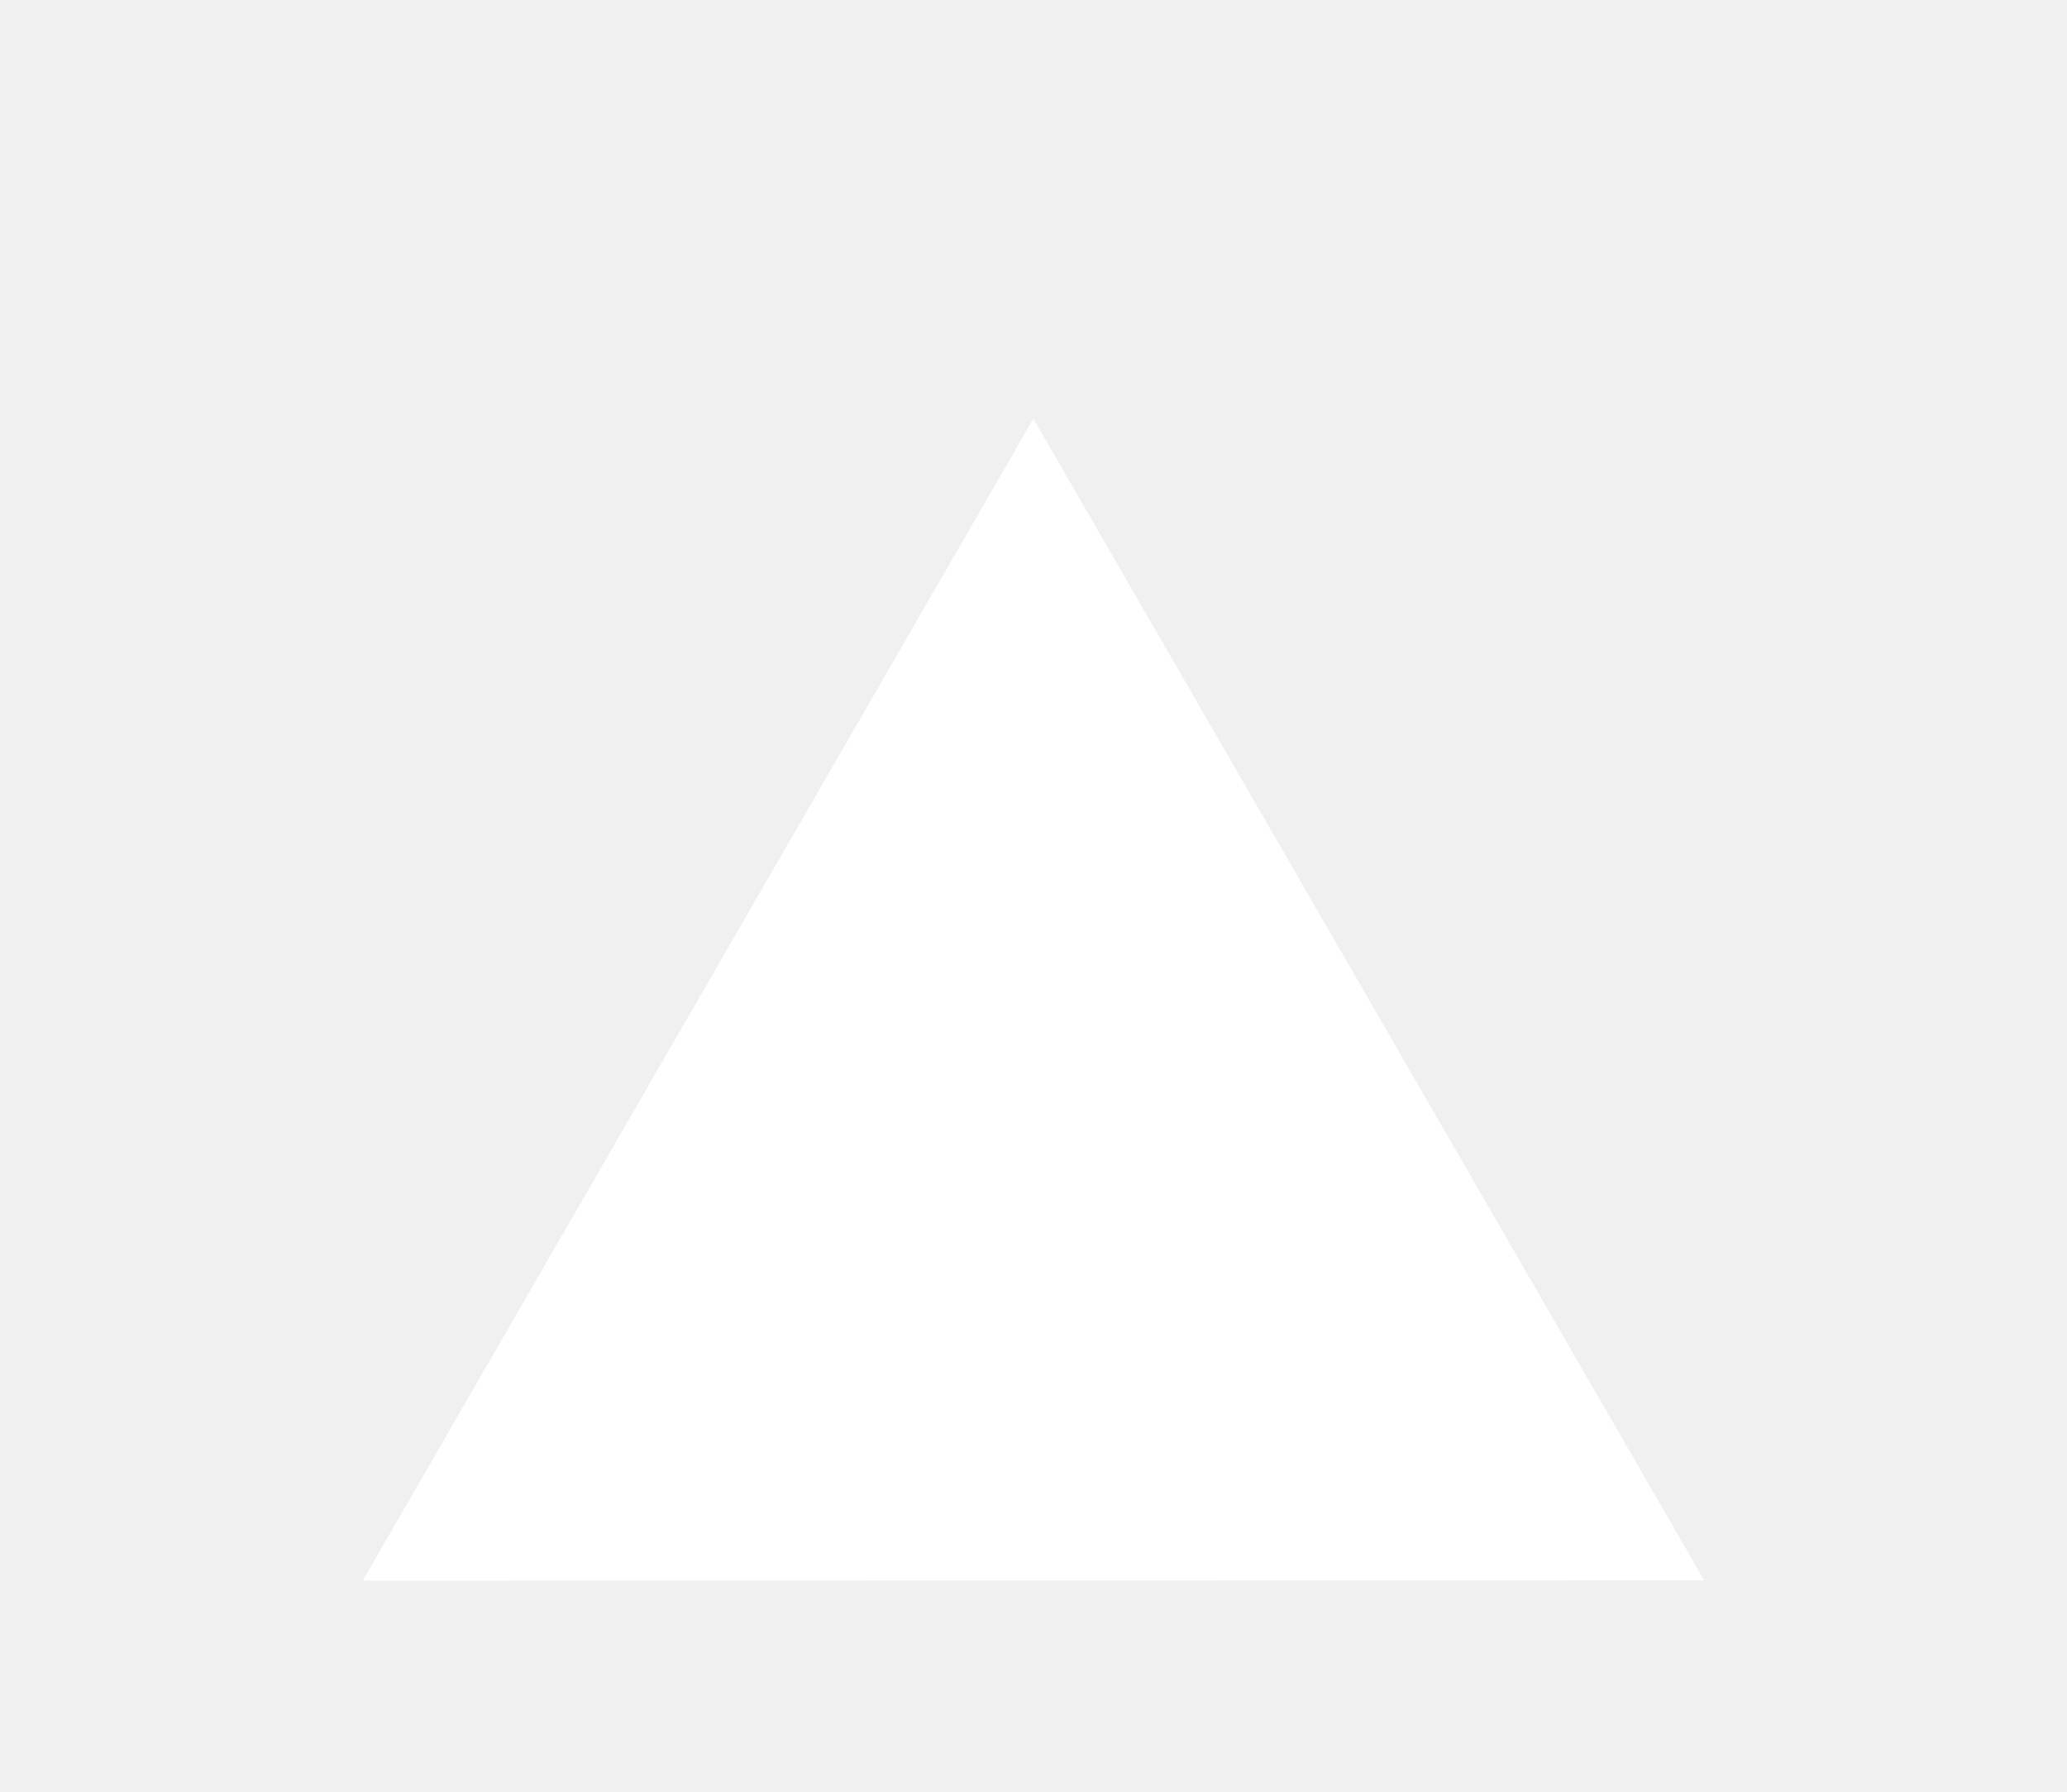
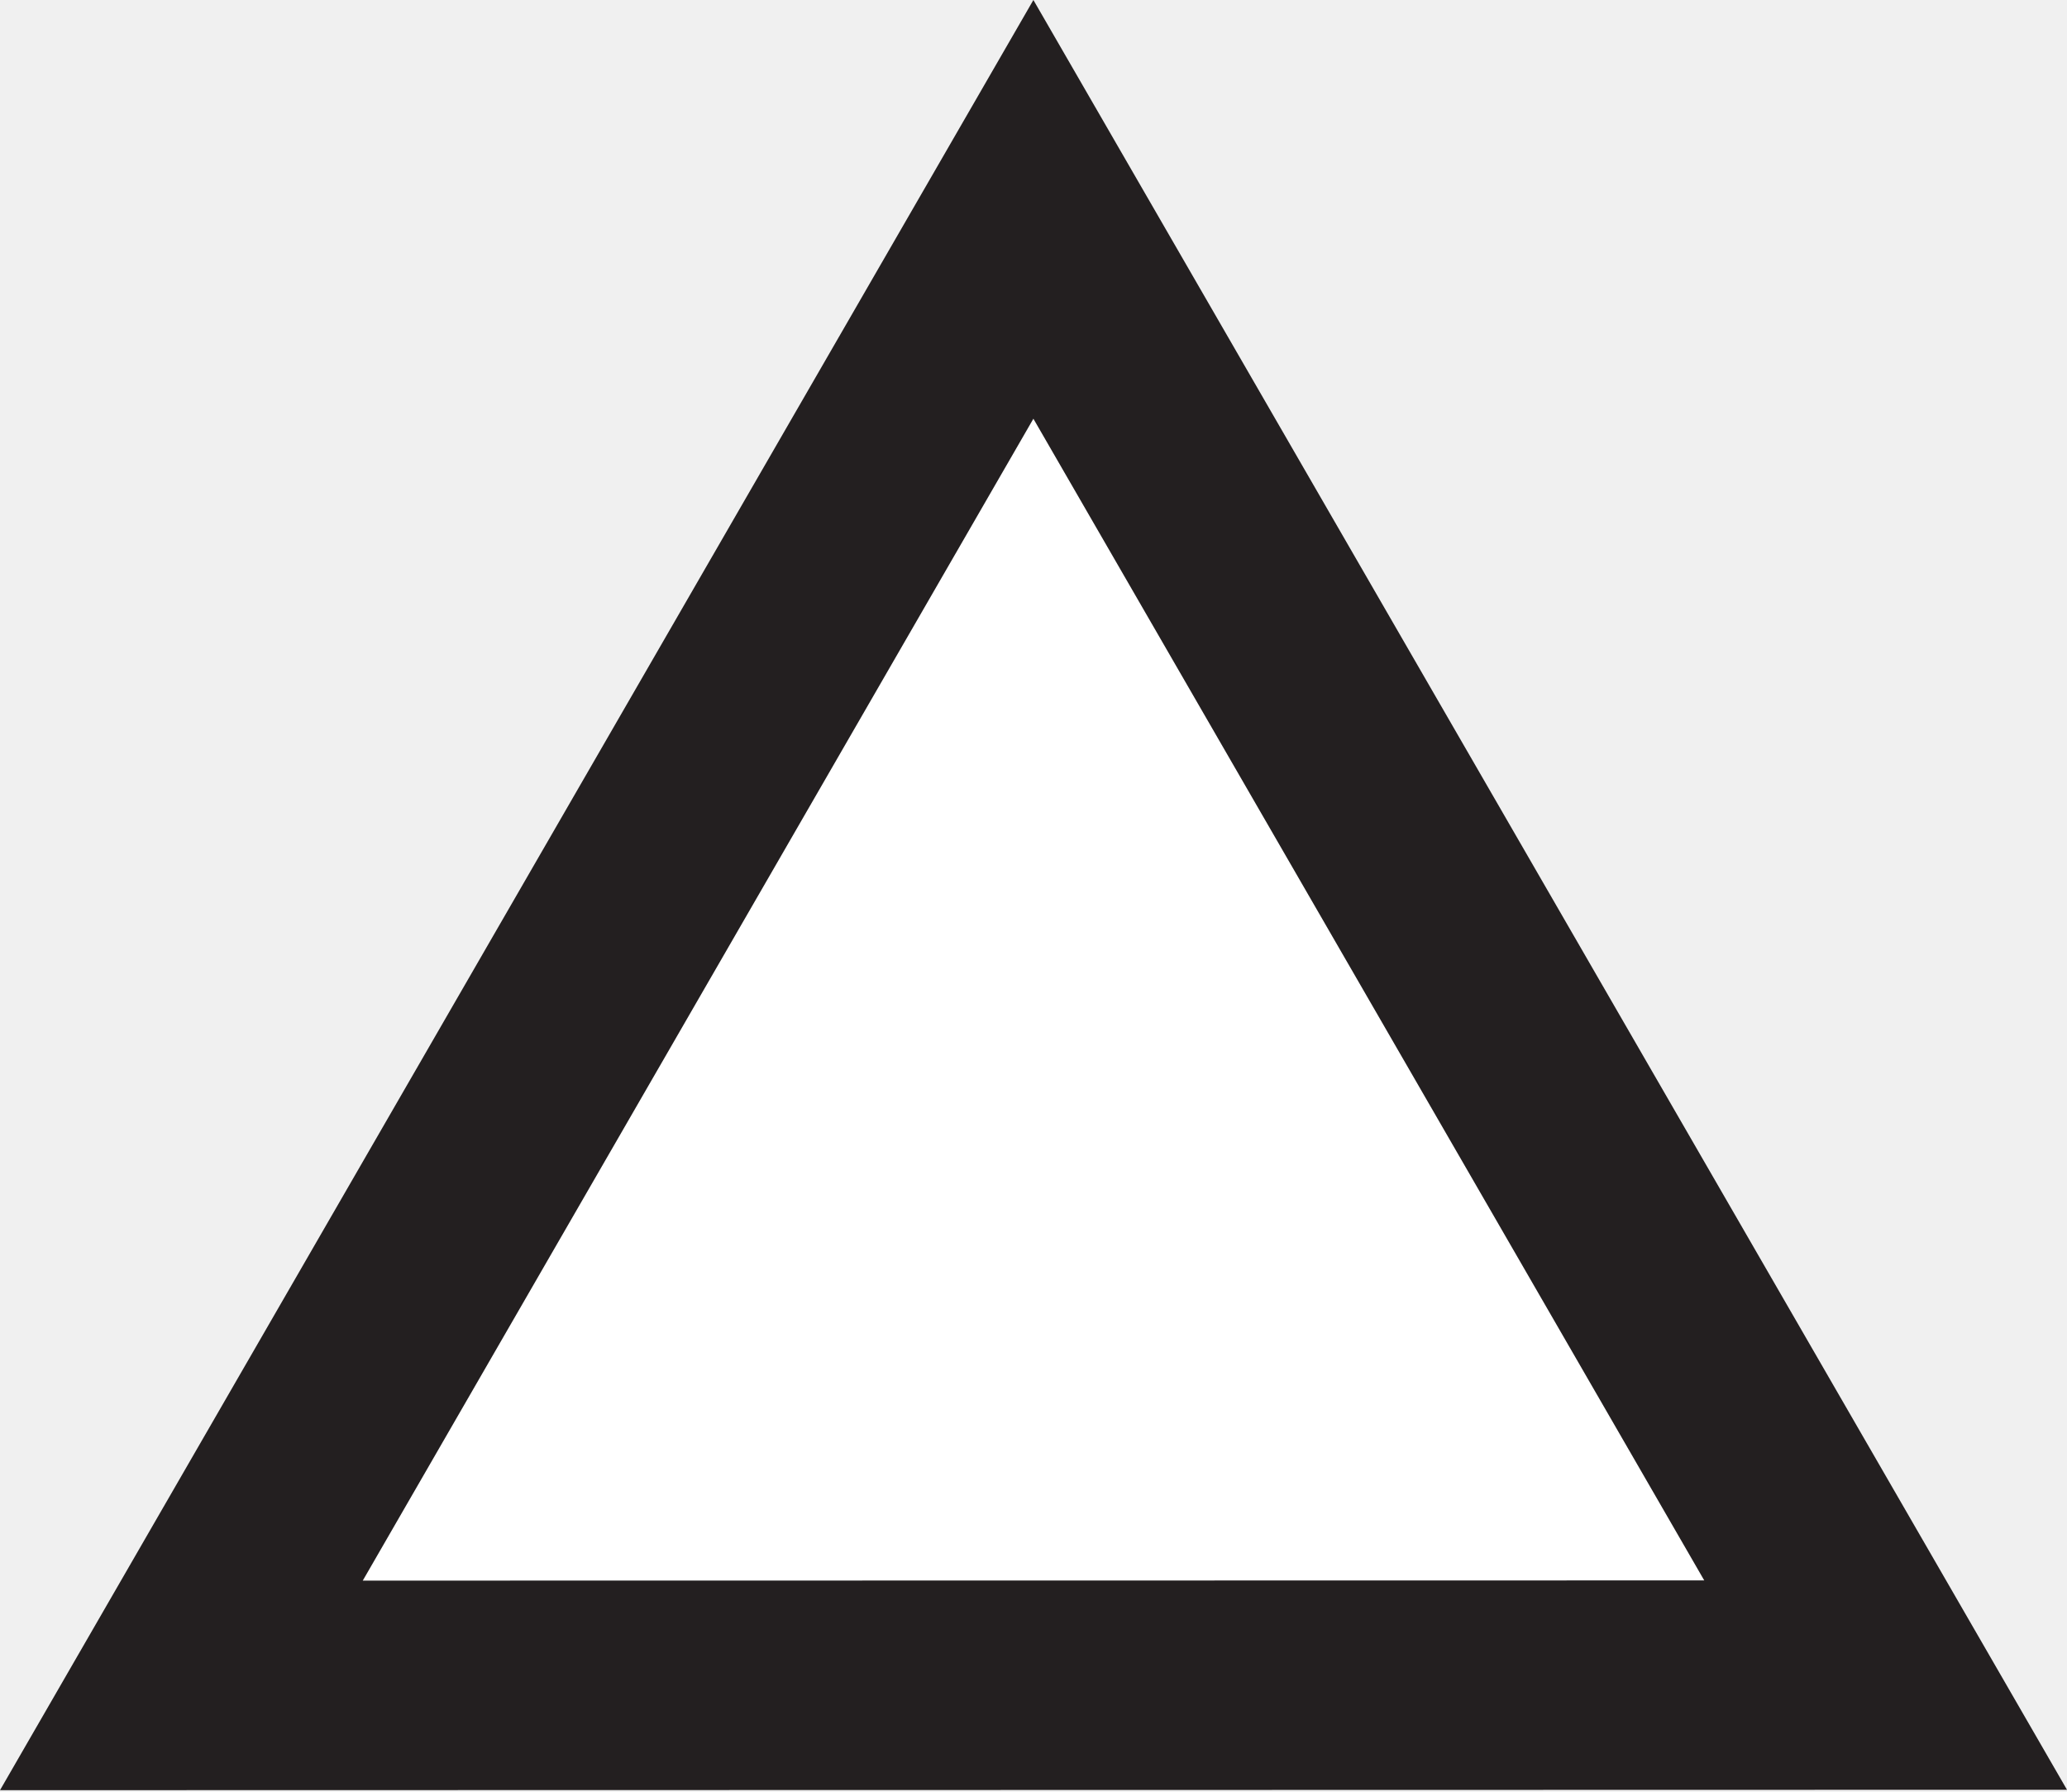
<svg xmlns="http://www.w3.org/2000/svg" id="jumpSlide" width="100%" height="100%" viewBox="0 0 45 39" version="1.1" xml:space="preserve" style="fill-rule:evenodd;clip-rule:evenodd;stroke-linejoin:round;stroke-miterlimit:2;">
  <g transform="matrix(4.55696,0,0,4.55696,22.4977,38.9666)">
    <path d="M4.938,-0.002L-4.937,0L4.938,-0.002ZM0,-6.551L3.205,-1.002L-3.204,-1.001L0,-6.551Z" style="fill:white;fill-rule:nonzero;" />
  </g>
+   <g transform="matrix(4.55696,0,0,4.55696,22.4977,38.9666)">
+     <path d="M0,-8.551L-4.937,0L4.938,-0.002L0,-8.551ZM0,-6.551L3.205,-1.002L-3.204,-1.001L0,-6.551Z" style="fill:rgb(35,31,32);fill-rule:nonzero;" />
+   </g>
</svg>
